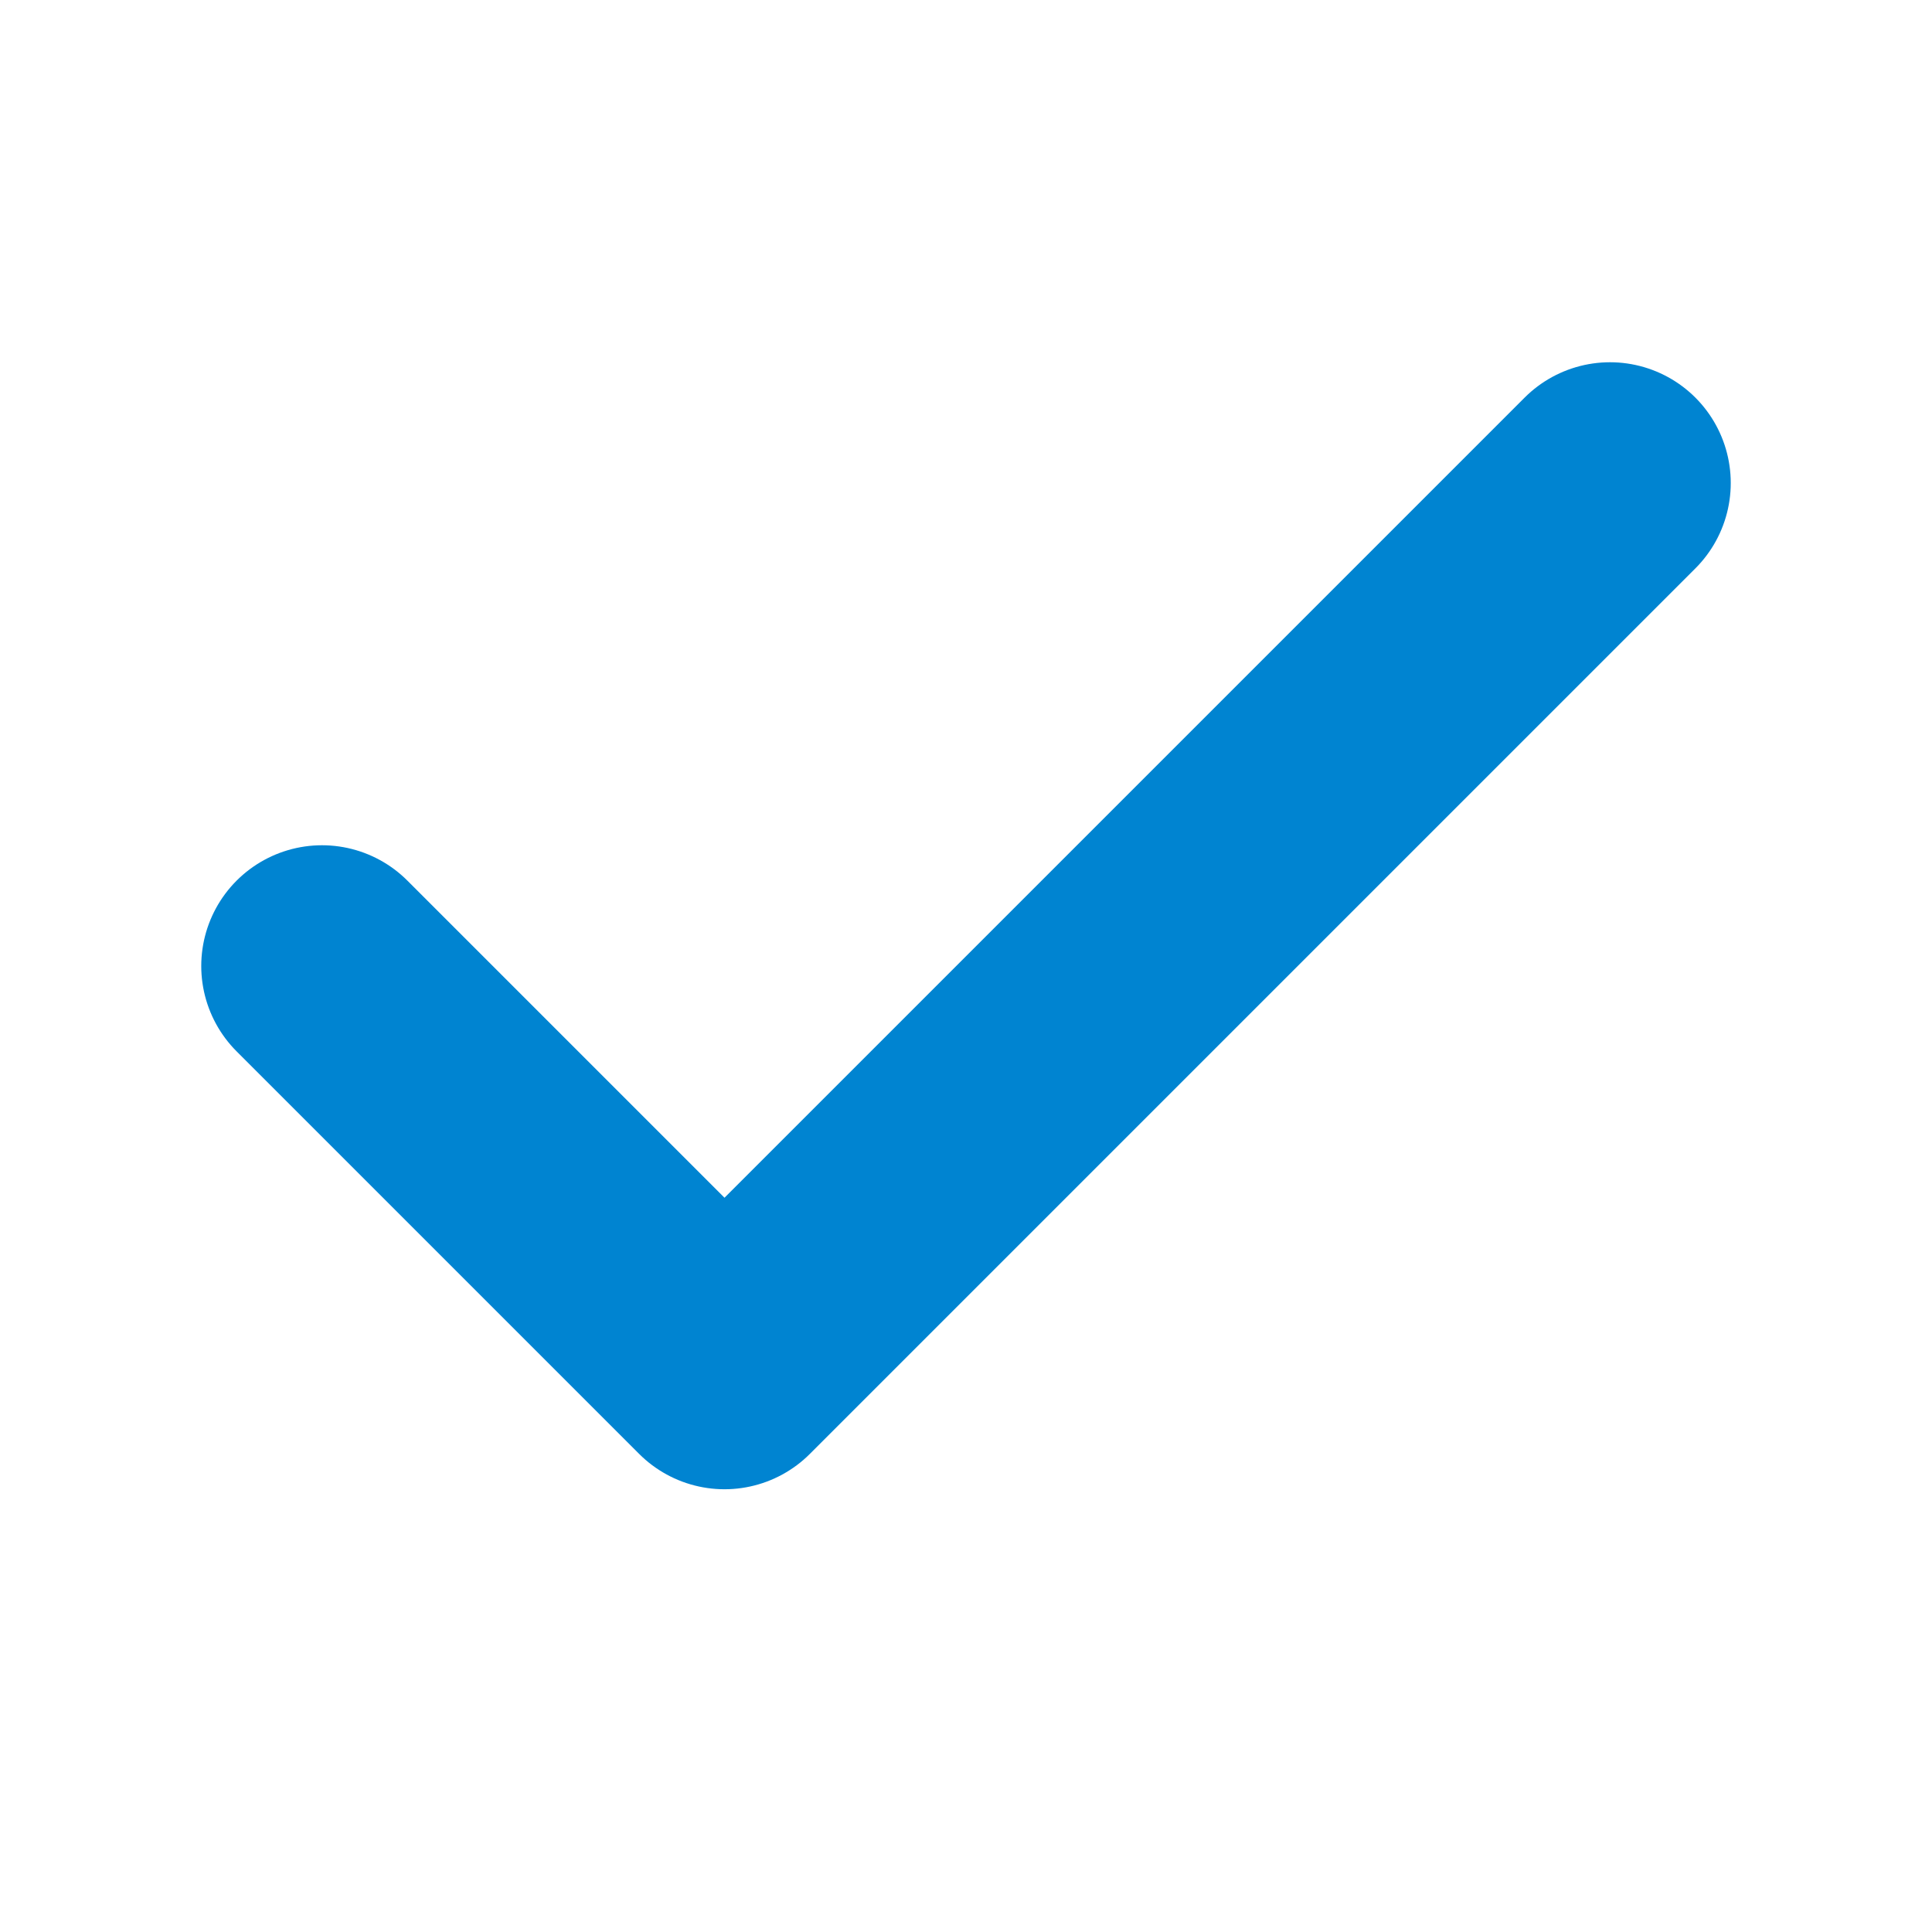
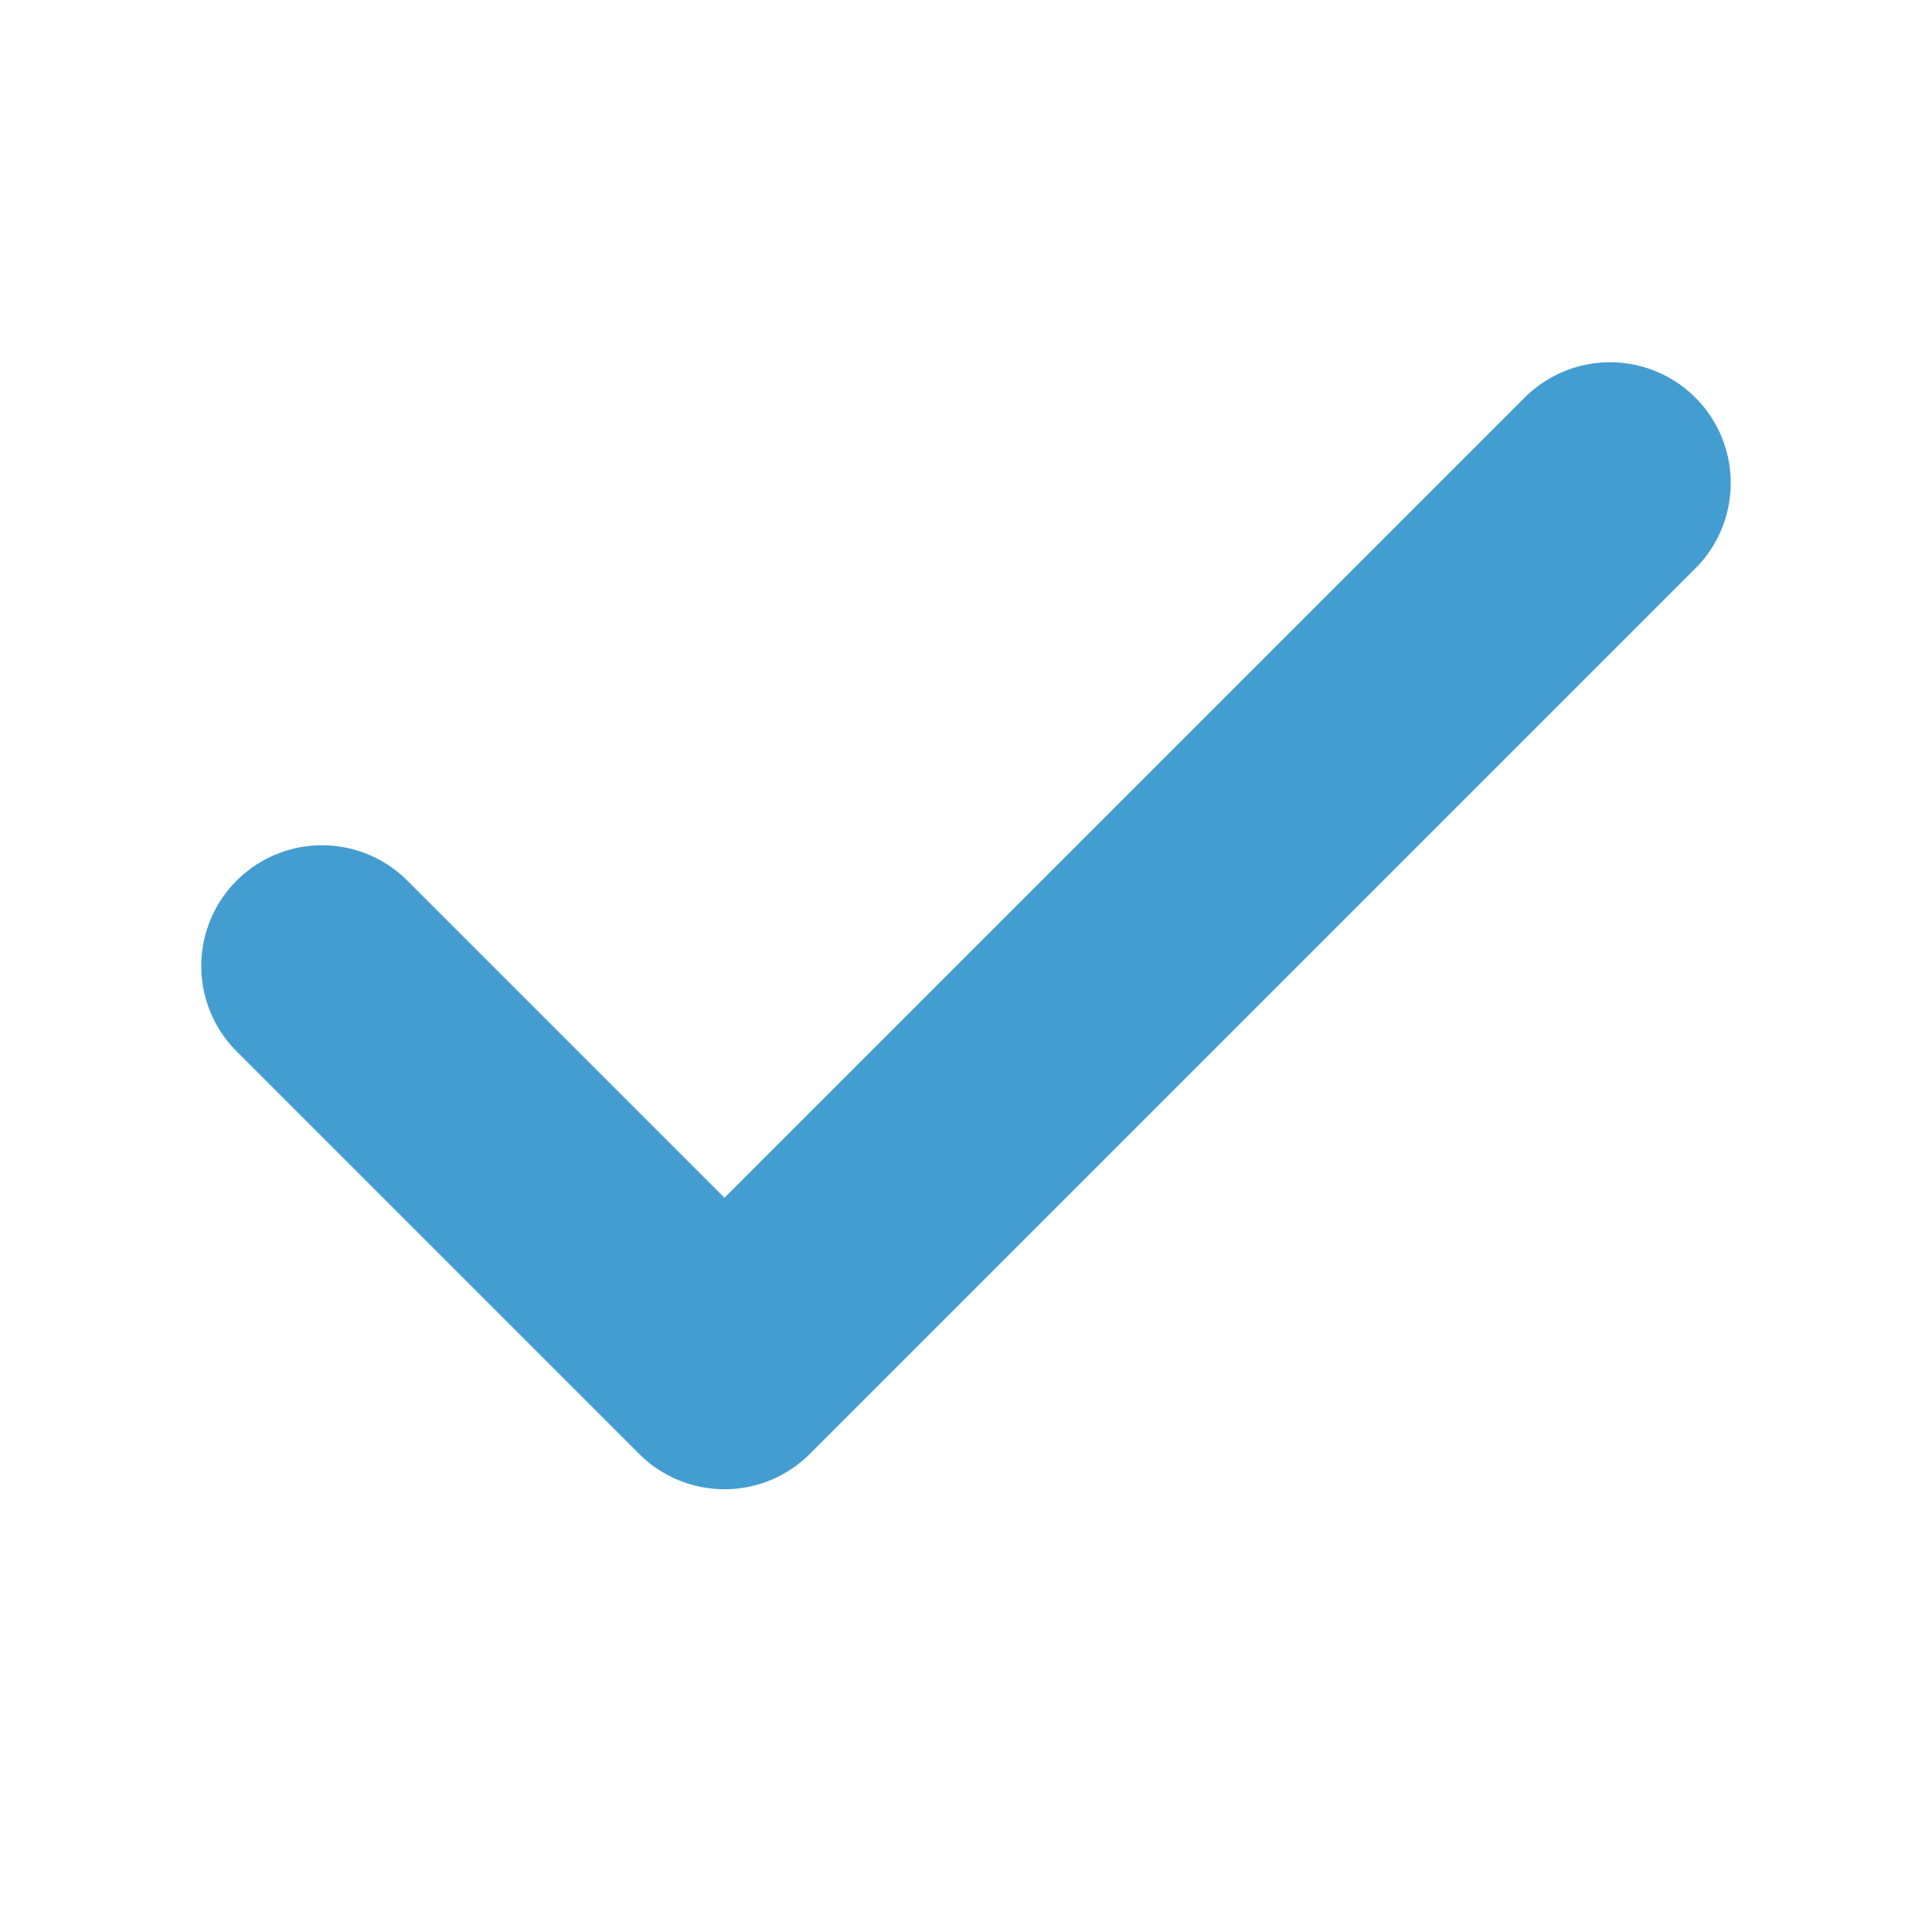
- <svg xmlns="http://www.w3.org/2000/svg" width="12" height="12" viewBox="0 0 24 24" fill="none" stroke="#0084d1" stroke-width="3" stroke-linecap="round" stroke-linejoin="round" class="lucide lucide-check-icon lucide-check">
+ <svg xmlns="http://www.w3.org/2000/svg" width="12" height="12" viewBox="0 0 24 24" fill="none" stroke="#449dd1" stroke-width="3" stroke-linecap="round" stroke-linejoin="round" class="lucide lucide-check-icon lucide-check">
  <path d="M20 6 9 17l-5-5" />
</svg>
